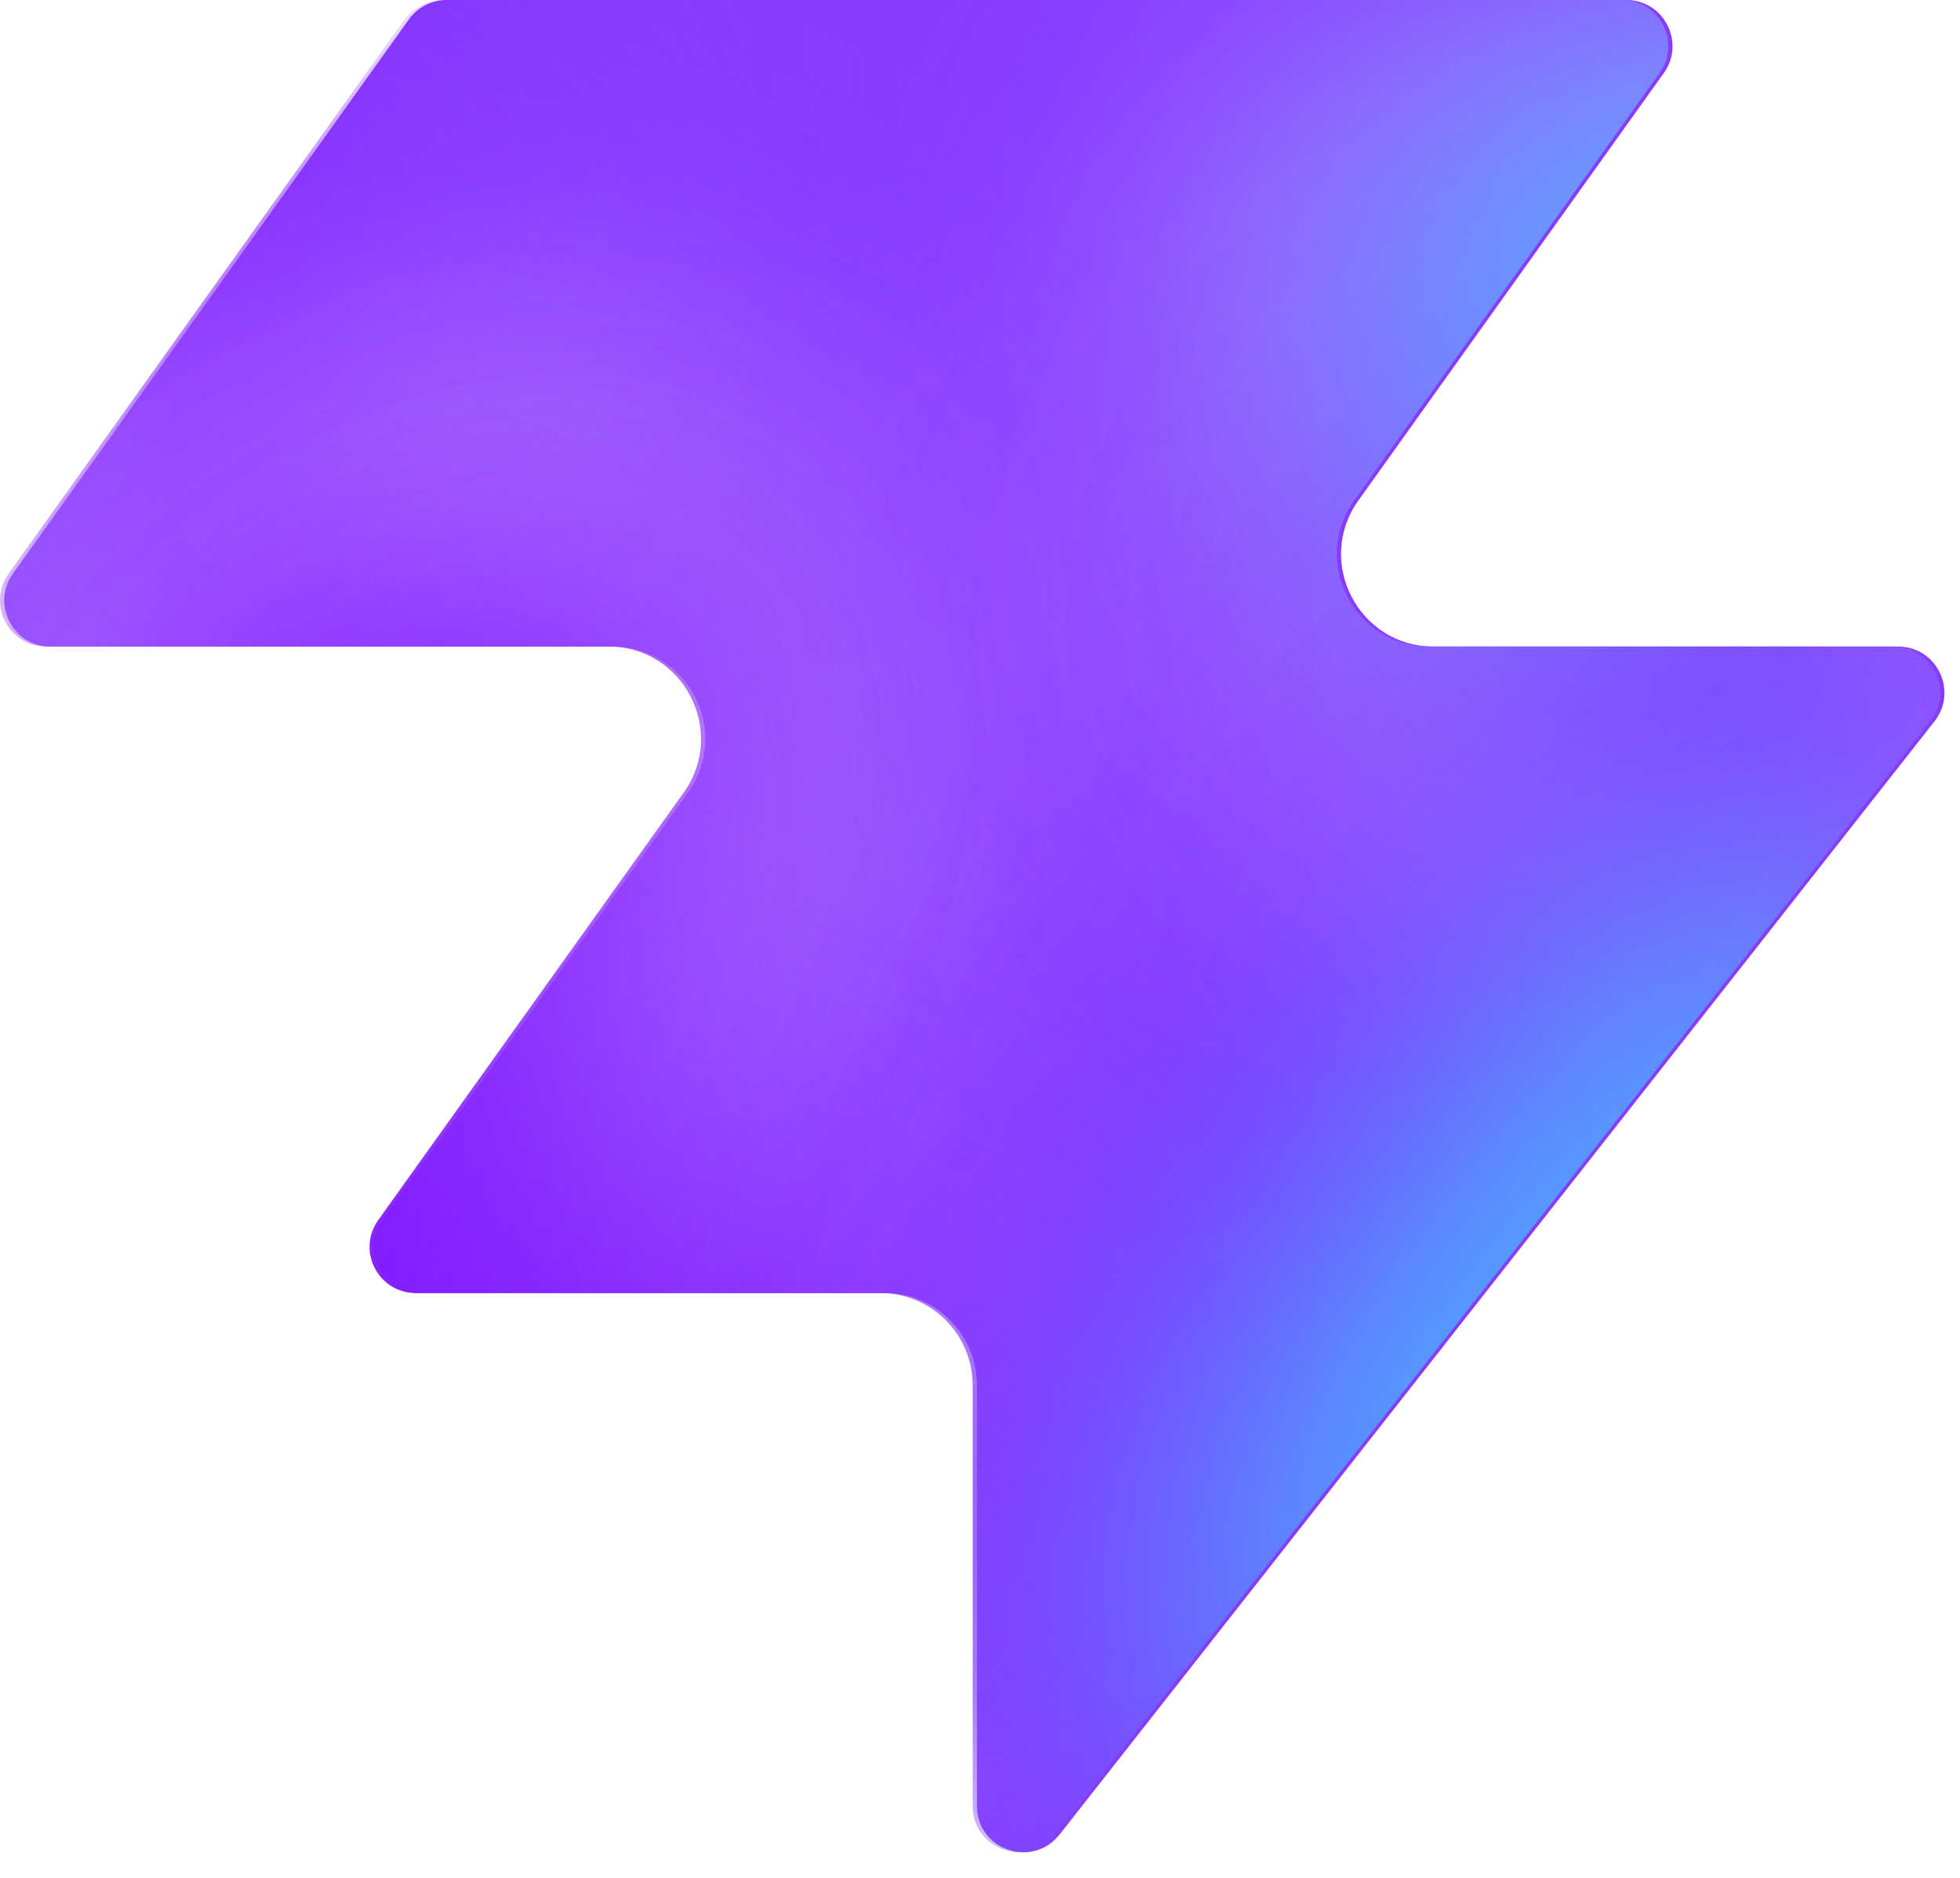
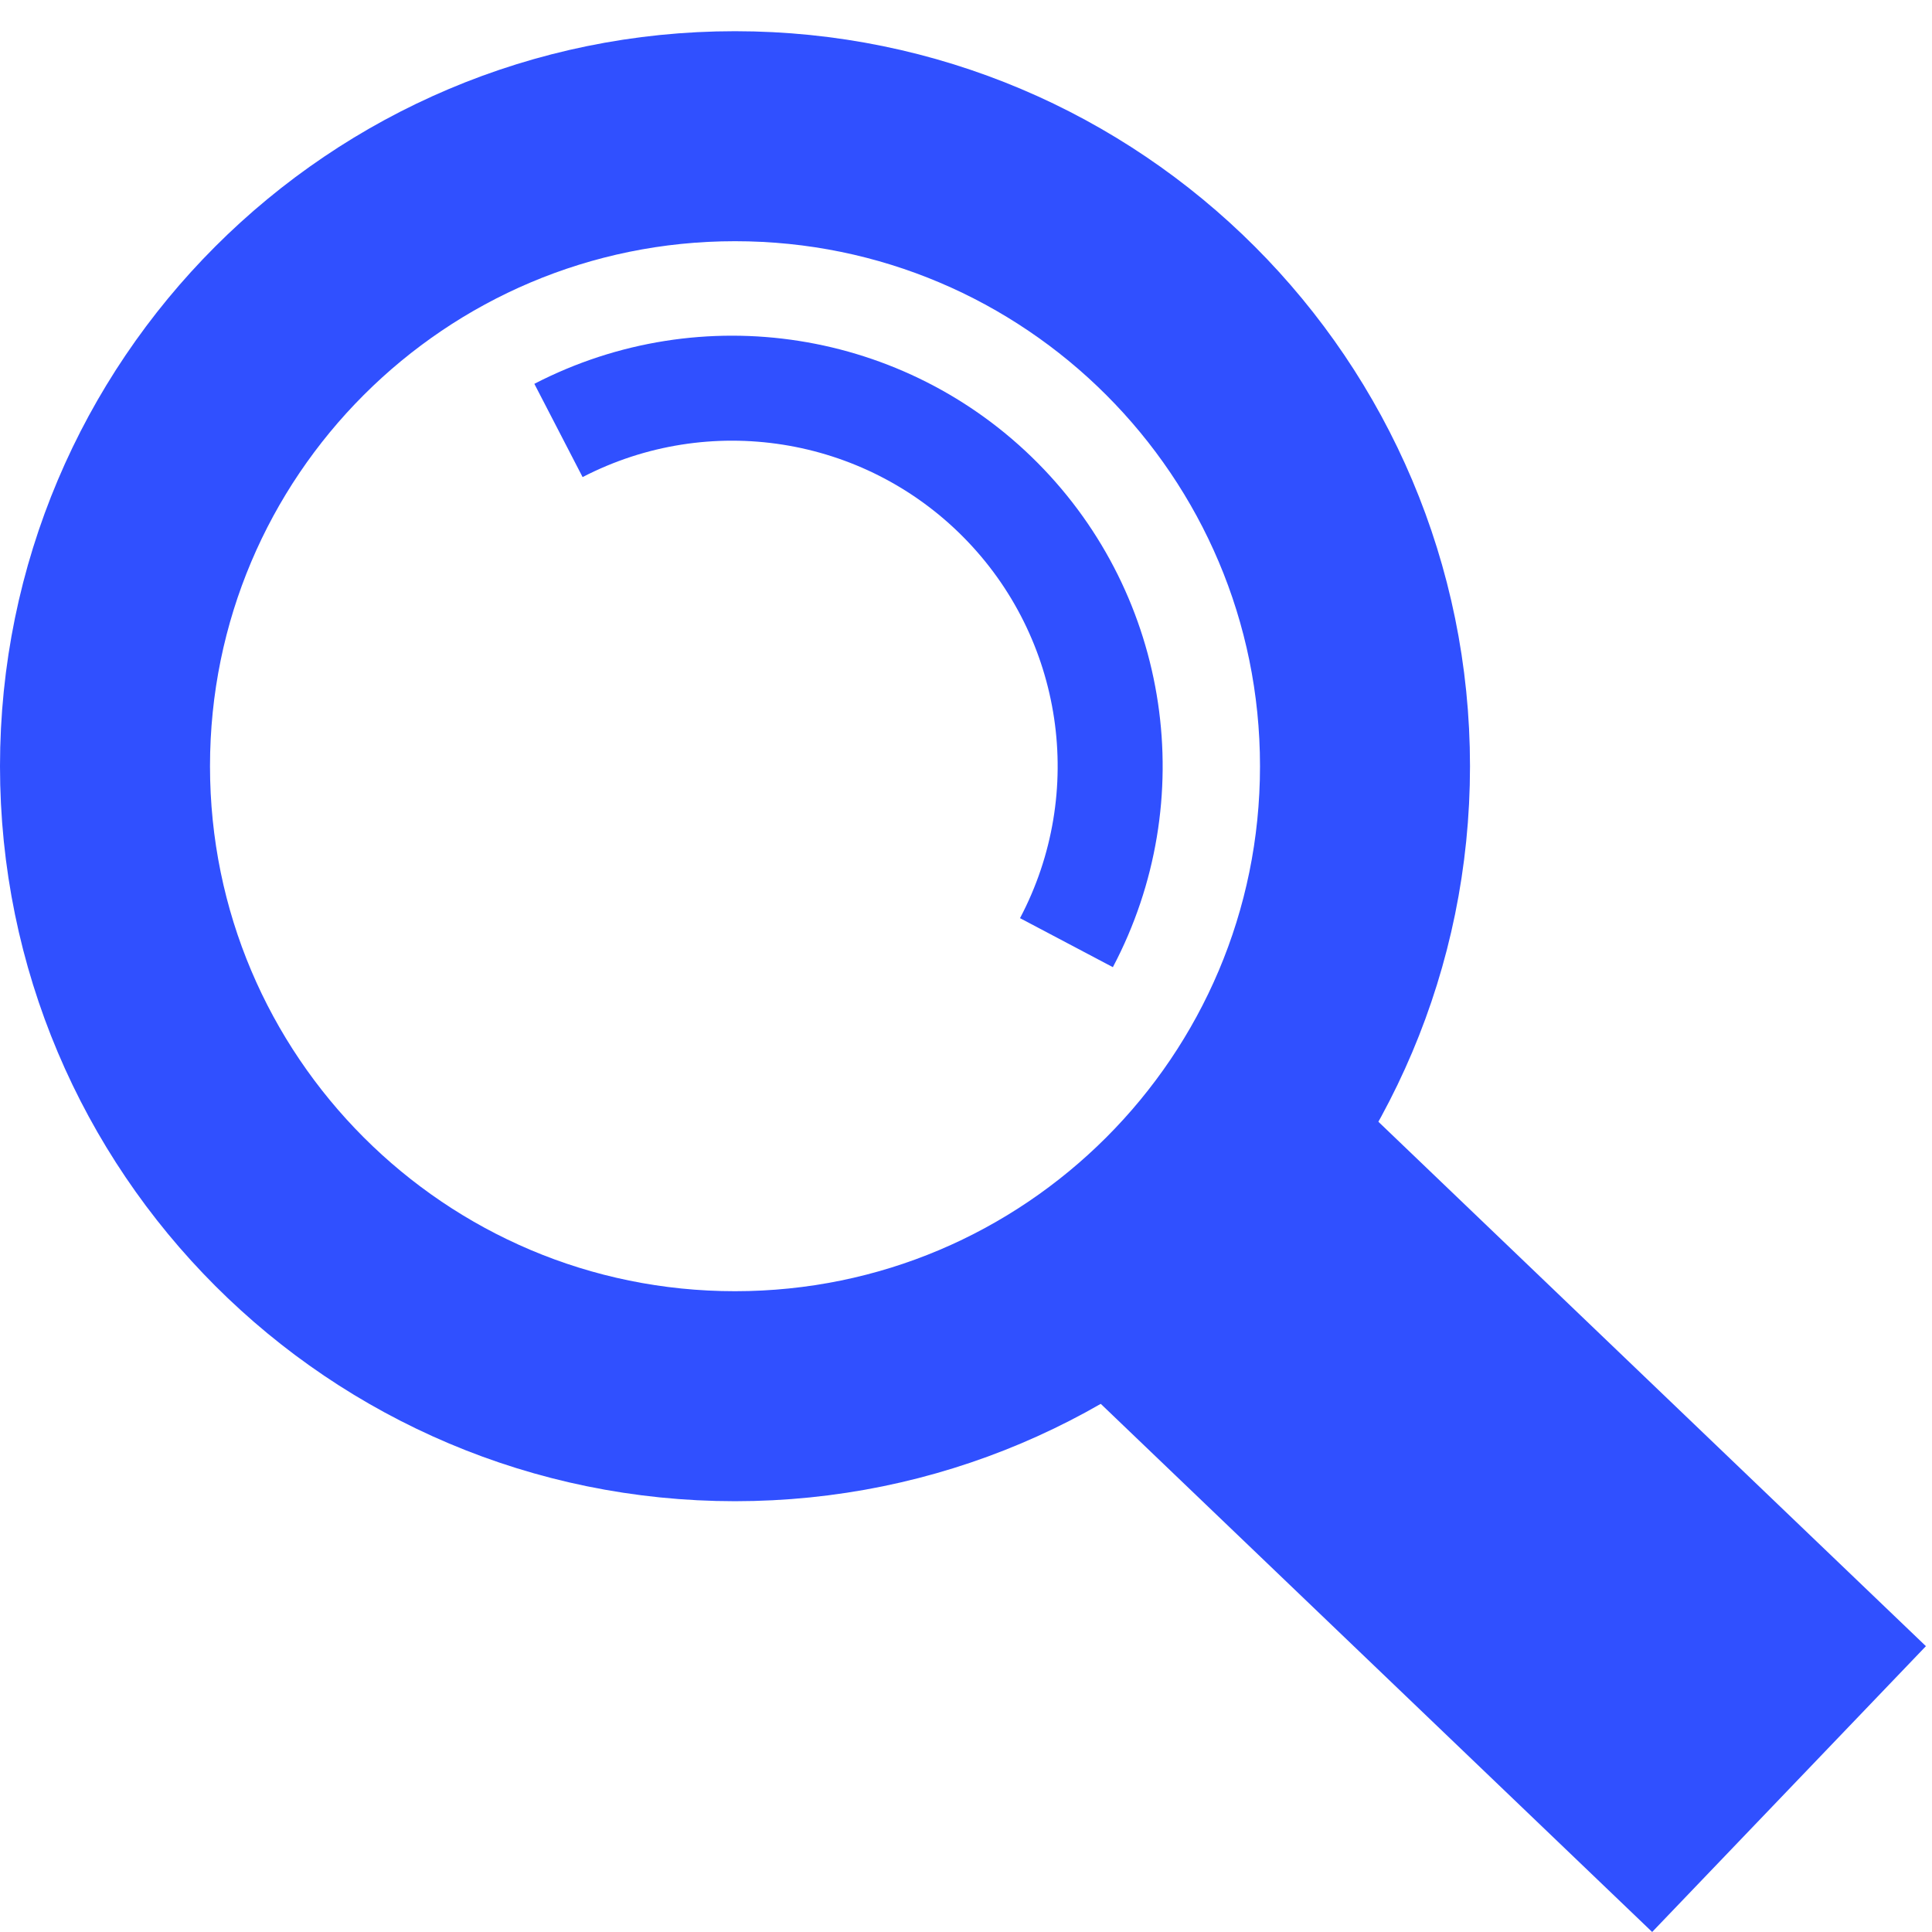
- <svg xmlns="http://www.w3.org/2000/svg" width="48" height="46" fill="none" viewBox="0 0 48 46">
-   <path fill="#863bff" d="M25.946 44.938c-.664.845-2.021.375-2.021-.698V33.937a2.26 2.26 0 0 0-2.262-2.262H10.287c-.92 0-1.456-1.04-.92-1.788l7.48-10.471c1.07-1.497 0-3.578-1.842-3.578H1.237c-.92 0-1.456-1.04-.92-1.788L10.013.474c.214-.297.556-.474.92-.474h28.894c.92 0 1.456 1.04.92 1.788l-7.48 10.471c-1.07 1.498 0 3.579 1.842 3.579h11.377c.943 0 1.473 1.088.89 1.83L25.947 44.94z" style="fill:#863bff;fill:color(display-p3 .525 .23 1);fill-opacity:1" />
-   <mask id="a" width="48" height="46" x="0" y="0" maskUnits="userSpaceOnUse" style="mask-type:alpha">
-     <path fill="#000" d="M25.842 44.938c-.664.844-2.021.375-2.021-.698V33.937a2.26 2.26 0 0 0-2.262-2.262H10.183c-.92 0-1.456-1.04-.92-1.788l7.48-10.471c1.07-1.498 0-3.579-1.842-3.579H1.133c-.92 0-1.456-1.04-.92-1.787L9.91.473c.214-.297.556-.474.92-.474h28.894c.92 0 1.456 1.04.92 1.788l-7.48 10.471c-1.07 1.498 0 3.578 1.842 3.578h11.377c.943 0 1.473 1.088.89 1.832L25.843 44.94z" style="fill:#000;fill-opacity:1" />
-   </mask>
-   <g mask="url(#a)">
-     <g filter="url(#b)">
-       <ellipse cx="5.508" cy="14.704" fill="#ede6ff" rx="5.508" ry="14.704" style="fill:#ede6ff;fill:color(display-p3 .927 .903 1);fill-opacity:1" transform="matrix(.00324 1 1 -.00324 -4.47 31.516)" />
-     </g>
-     <g filter="url(#c)">
-       <ellipse cx="10.399" cy="29.851" fill="#ede6ff" rx="10.399" ry="29.851" style="fill:#ede6ff;fill:color(display-p3 .927 .903 1);fill-opacity:1" transform="matrix(.00324 1 1 -.00324 -39.328 7.883)" />
-     </g>
-     <g filter="url(#d)">
-       <ellipse cx="5.508" cy="30.487" fill="#7e14ff" rx="5.508" ry="30.487" style="fill:#7e14ff;fill:color(display-p3 .492 .077 1);fill-opacity:1" transform="rotate(89.814 -25.913 -14.639)scale(1 -1)" />
-     </g>
-     <g filter="url(#e)">
-       <ellipse cx="5.508" cy="30.599" fill="#7e14ff" rx="5.508" ry="30.599" style="fill:#7e14ff;fill:color(display-p3 .492 .077 1);fill-opacity:1" transform="rotate(89.814 -32.644 -3.334)scale(1 -1)" />
-     </g>
-     <g filter="url(#f)">
-       <ellipse cx="5.508" cy="30.599" fill="#7e14ff" rx="5.508" ry="30.599" style="fill:#7e14ff;fill:color(display-p3 .492 .077 1);fill-opacity:1" transform="matrix(.00324 1 1 -.00324 -34.34 30.47)" />
-     </g>
-     <g filter="url(#g)">
-       <ellipse cx="14.072" cy="22.078" fill="#ede6ff" rx="14.072" ry="22.078" style="fill:#ede6ff;fill:color(display-p3 .927 .903 1);fill-opacity:1" transform="rotate(93.35 24.506 48.493)scale(-1 1)" />
-     </g>
-     <g filter="url(#h)">
-       <ellipse cx="3.47" cy="21.501" fill="#7e14ff" rx="3.47" ry="21.501" style="fill:#7e14ff;fill:color(display-p3 .492 .077 1);fill-opacity:1" transform="rotate(89.009 28.708 47.59)scale(-1 1)" />
-     </g>
-     <g filter="url(#i)">
-       <ellipse cx="3.47" cy="21.501" fill="#7e14ff" rx="3.47" ry="21.501" style="fill:#7e14ff;fill:color(display-p3 .492 .077 1);fill-opacity:1" transform="rotate(89.009 28.708 47.59)scale(-1 1)" />
-     </g>
-     <g filter="url(#j)">
-       <ellipse cx=".387" cy="8.972" fill="#7e14ff" rx="4.407" ry="29.108" style="fill:#7e14ff;fill:color(display-p3 .492 .077 1);fill-opacity:1" transform="rotate(39.51 .387 8.972)" />
-     </g>
-     <g filter="url(#k)">
-       <ellipse cx="47.523" cy="-6.092" fill="#7e14ff" rx="4.407" ry="29.108" style="fill:#7e14ff;fill:color(display-p3 .492 .077 1);fill-opacity:1" transform="rotate(37.892 47.523 -6.092)" />
-     </g>
-     <g filter="url(#l)">
-       <ellipse cx="41.412" cy="6.333" fill="#47bfff" rx="5.971" ry="9.665" style="fill:#47bfff;fill:color(display-p3 .28 .748 1);fill-opacity:1" transform="rotate(37.892 41.412 6.333)" />
-     </g>
-     <g filter="url(#m)">
-       <ellipse cx="-1.879" cy="38.332" fill="#7e14ff" rx="4.407" ry="29.108" style="fill:#7e14ff;fill:color(display-p3 .492 .077 1);fill-opacity:1" transform="rotate(37.892 -1.88 38.332)" />
-     </g>
-     <g filter="url(#n)">
-       <ellipse cx="-1.879" cy="38.332" fill="#7e14ff" rx="4.407" ry="29.108" style="fill:#7e14ff;fill:color(display-p3 .492 .077 1);fill-opacity:1" transform="rotate(37.892 -1.88 38.332)" />
-     </g>
-     <g filter="url(#o)">
-       <ellipse cx="35.651" cy="29.907" fill="#7e14ff" rx="4.407" ry="29.108" style="fill:#7e14ff;fill:color(display-p3 .492 .077 1);fill-opacity:1" transform="rotate(37.892 35.651 29.907)" />
-     </g>
-     <g filter="url(#p)">
-       <ellipse cx="38.418" cy="32.4" fill="#47bfff" rx="5.971" ry="15.297" style="fill:#47bfff;fill:color(display-p3 .28 .748 1);fill-opacity:1" transform="rotate(37.892 38.418 32.4)" />
-     </g>
+ <svg xmlns="http://www.w3.org/2000/svg" width="92mm" height="92mm" viewBox="0 0 92 92">
+   <g transform="translate(-40.921 -17.417)">
+     <circle cx="75.921" cy="53.903" r="30" style="fill:none;fill-opacity:1;stroke:#3050ff;stroke-width:10;stroke-miterlimit:4;stroke-dasharray:none;stroke-opacity:1" />
+     <path d="M67.515 37.915a18 18 0 0 1 21.051 3.313 18 18 0 0 1 3.138 21.078" style="fill:none;fill-opacity:1;stroke:#3050ff;stroke-width:5;stroke-miterlimit:4;stroke-dasharray:none;stroke-opacity:1" />
+     <rect width="18.846" height="39.963" x="3.706" y="122.09" ry="0" style="opacity:1;fill:#3050ff;fill-opacity:1;stroke:none;stroke-width:8;stroke-miterlimit:4;stroke-dasharray:none;stroke-opacity:1" transform="rotate(-46.235)" />
  </g>
-   <defs>
-     <filter id="b" width="60.045" height="41.654" x="-19.77" y="16.149" color-interpolation-filters="sRGB" filterUnits="userSpaceOnUse">
-       <feFlood flood-opacity="0" result="BackgroundImageFix" />
-       <feBlend in="SourceGraphic" in2="BackgroundImageFix" result="shape" />
-       <feGaussianBlur result="effect1_foregroundBlur_2002_17158" stdDeviation="7.659" />
-     </filter>
-     <filter id="c" width="90.34" height="51.437" x="-54.613" y="-7.533" color-interpolation-filters="sRGB" filterUnits="userSpaceOnUse">
-       <feFlood flood-opacity="0" result="BackgroundImageFix" />
-       <feBlend in="SourceGraphic" in2="BackgroundImageFix" result="shape" />
-       <feGaussianBlur result="effect1_foregroundBlur_2002_17158" stdDeviation="7.659" />
-     </filter>
-     <filter id="d" width="79.355" height="29.4" x="-49.64" y="2.03" color-interpolation-filters="sRGB" filterUnits="userSpaceOnUse">
-       <feFlood flood-opacity="0" result="BackgroundImageFix" />
-       <feBlend in="SourceGraphic" in2="BackgroundImageFix" result="shape" />
-       <feGaussianBlur result="effect1_foregroundBlur_2002_17158" stdDeviation="4.596" />
-     </filter>
-     <filter id="e" width="79.579" height="29.4" x="-45.045" y="20.029" color-interpolation-filters="sRGB" filterUnits="userSpaceOnUse">
-       <feFlood flood-opacity="0" result="BackgroundImageFix" />
-       <feBlend in="SourceGraphic" in2="BackgroundImageFix" result="shape" />
-       <feGaussianBlur result="effect1_foregroundBlur_2002_17158" stdDeviation="4.596" />
-     </filter>
-     <filter id="f" width="79.579" height="29.4" x="-43.513" y="21.178" color-interpolation-filters="sRGB" filterUnits="userSpaceOnUse">
-       <feFlood flood-opacity="0" result="BackgroundImageFix" />
-       <feBlend in="SourceGraphic" in2="BackgroundImageFix" result="shape" />
-       <feGaussianBlur result="effect1_foregroundBlur_2002_17158" stdDeviation="4.596" />
-     </filter>
-     <filter id="g" width="74.749" height="58.852" x="15.756" y="-17.901" color-interpolation-filters="sRGB" filterUnits="userSpaceOnUse">
-       <feFlood flood-opacity="0" result="BackgroundImageFix" />
-       <feBlend in="SourceGraphic" in2="BackgroundImageFix" result="shape" />
-       <feGaussianBlur result="effect1_foregroundBlur_2002_17158" stdDeviation="7.659" />
-     </filter>
-     <filter id="h" width="61.377" height="25.362" x="23.548" y="2.284" color-interpolation-filters="sRGB" filterUnits="userSpaceOnUse">
-       <feFlood flood-opacity="0" result="BackgroundImageFix" />
-       <feBlend in="SourceGraphic" in2="BackgroundImageFix" result="shape" />
-       <feGaussianBlur result="effect1_foregroundBlur_2002_17158" stdDeviation="4.596" />
-     </filter>
-     <filter id="i" width="61.377" height="25.362" x="23.548" y="2.284" color-interpolation-filters="sRGB" filterUnits="userSpaceOnUse">
-       <feFlood flood-opacity="0" result="BackgroundImageFix" />
-       <feBlend in="SourceGraphic" in2="BackgroundImageFix" result="shape" />
-       <feGaussianBlur result="effect1_foregroundBlur_2002_17158" stdDeviation="4.596" />
-     </filter>
-     <filter id="j" width="56.045" height="63.649" x="-27.636" y="-22.853" color-interpolation-filters="sRGB" filterUnits="userSpaceOnUse">
-       <feFlood flood-opacity="0" result="BackgroundImageFix" />
-       <feBlend in="SourceGraphic" in2="BackgroundImageFix" result="shape" />
-       <feGaussianBlur result="effect1_foregroundBlur_2002_17158" stdDeviation="4.596" />
-     </filter>
-     <filter id="k" width="54.814" height="64.646" x="20.116" y="-38.415" color-interpolation-filters="sRGB" filterUnits="userSpaceOnUse">
-       <feFlood flood-opacity="0" result="BackgroundImageFix" />
-       <feBlend in="SourceGraphic" in2="BackgroundImageFix" result="shape" />
-       <feGaussianBlur result="effect1_foregroundBlur_2002_17158" stdDeviation="4.596" />
-     </filter>
-     <filter id="l" width="33.541" height="35.313" x="24.641" y="-11.323" color-interpolation-filters="sRGB" filterUnits="userSpaceOnUse">
-       <feFlood flood-opacity="0" result="BackgroundImageFix" />
-       <feBlend in="SourceGraphic" in2="BackgroundImageFix" result="shape" />
-       <feGaussianBlur result="effect1_foregroundBlur_2002_17158" stdDeviation="4.596" />
-     </filter>
-     <filter id="m" width="54.814" height="64.646" x="-29.286" y="6.009" color-interpolation-filters="sRGB" filterUnits="userSpaceOnUse">
-       <feFlood flood-opacity="0" result="BackgroundImageFix" />
-       <feBlend in="SourceGraphic" in2="BackgroundImageFix" result="shape" />
-       <feGaussianBlur result="effect1_foregroundBlur_2002_17158" stdDeviation="4.596" />
-     </filter>
-     <filter id="n" width="54.814" height="64.646" x="-29.286" y="6.009" color-interpolation-filters="sRGB" filterUnits="userSpaceOnUse">
-       <feFlood flood-opacity="0" result="BackgroundImageFix" />
-       <feBlend in="SourceGraphic" in2="BackgroundImageFix" result="shape" />
-       <feGaussianBlur result="effect1_foregroundBlur_2002_17158" stdDeviation="4.596" />
-     </filter>
-     <filter id="o" width="54.814" height="64.646" x="8.244" y="-2.416" color-interpolation-filters="sRGB" filterUnits="userSpaceOnUse">
-       <feFlood flood-opacity="0" result="BackgroundImageFix" />
-       <feBlend in="SourceGraphic" in2="BackgroundImageFix" result="shape" />
-       <feGaussianBlur result="effect1_foregroundBlur_2002_17158" stdDeviation="4.596" />
-     </filter>
-     <filter id="p" width="39.409" height="43.623" x="18.713" y="10.588" color-interpolation-filters="sRGB" filterUnits="userSpaceOnUse">
-       <feFlood flood-opacity="0" result="BackgroundImageFix" />
-       <feBlend in="SourceGraphic" in2="BackgroundImageFix" result="shape" />
-       <feGaussianBlur result="effect1_foregroundBlur_2002_17158" stdDeviation="4.596" />
-     </filter>
-   </defs>
</svg>
